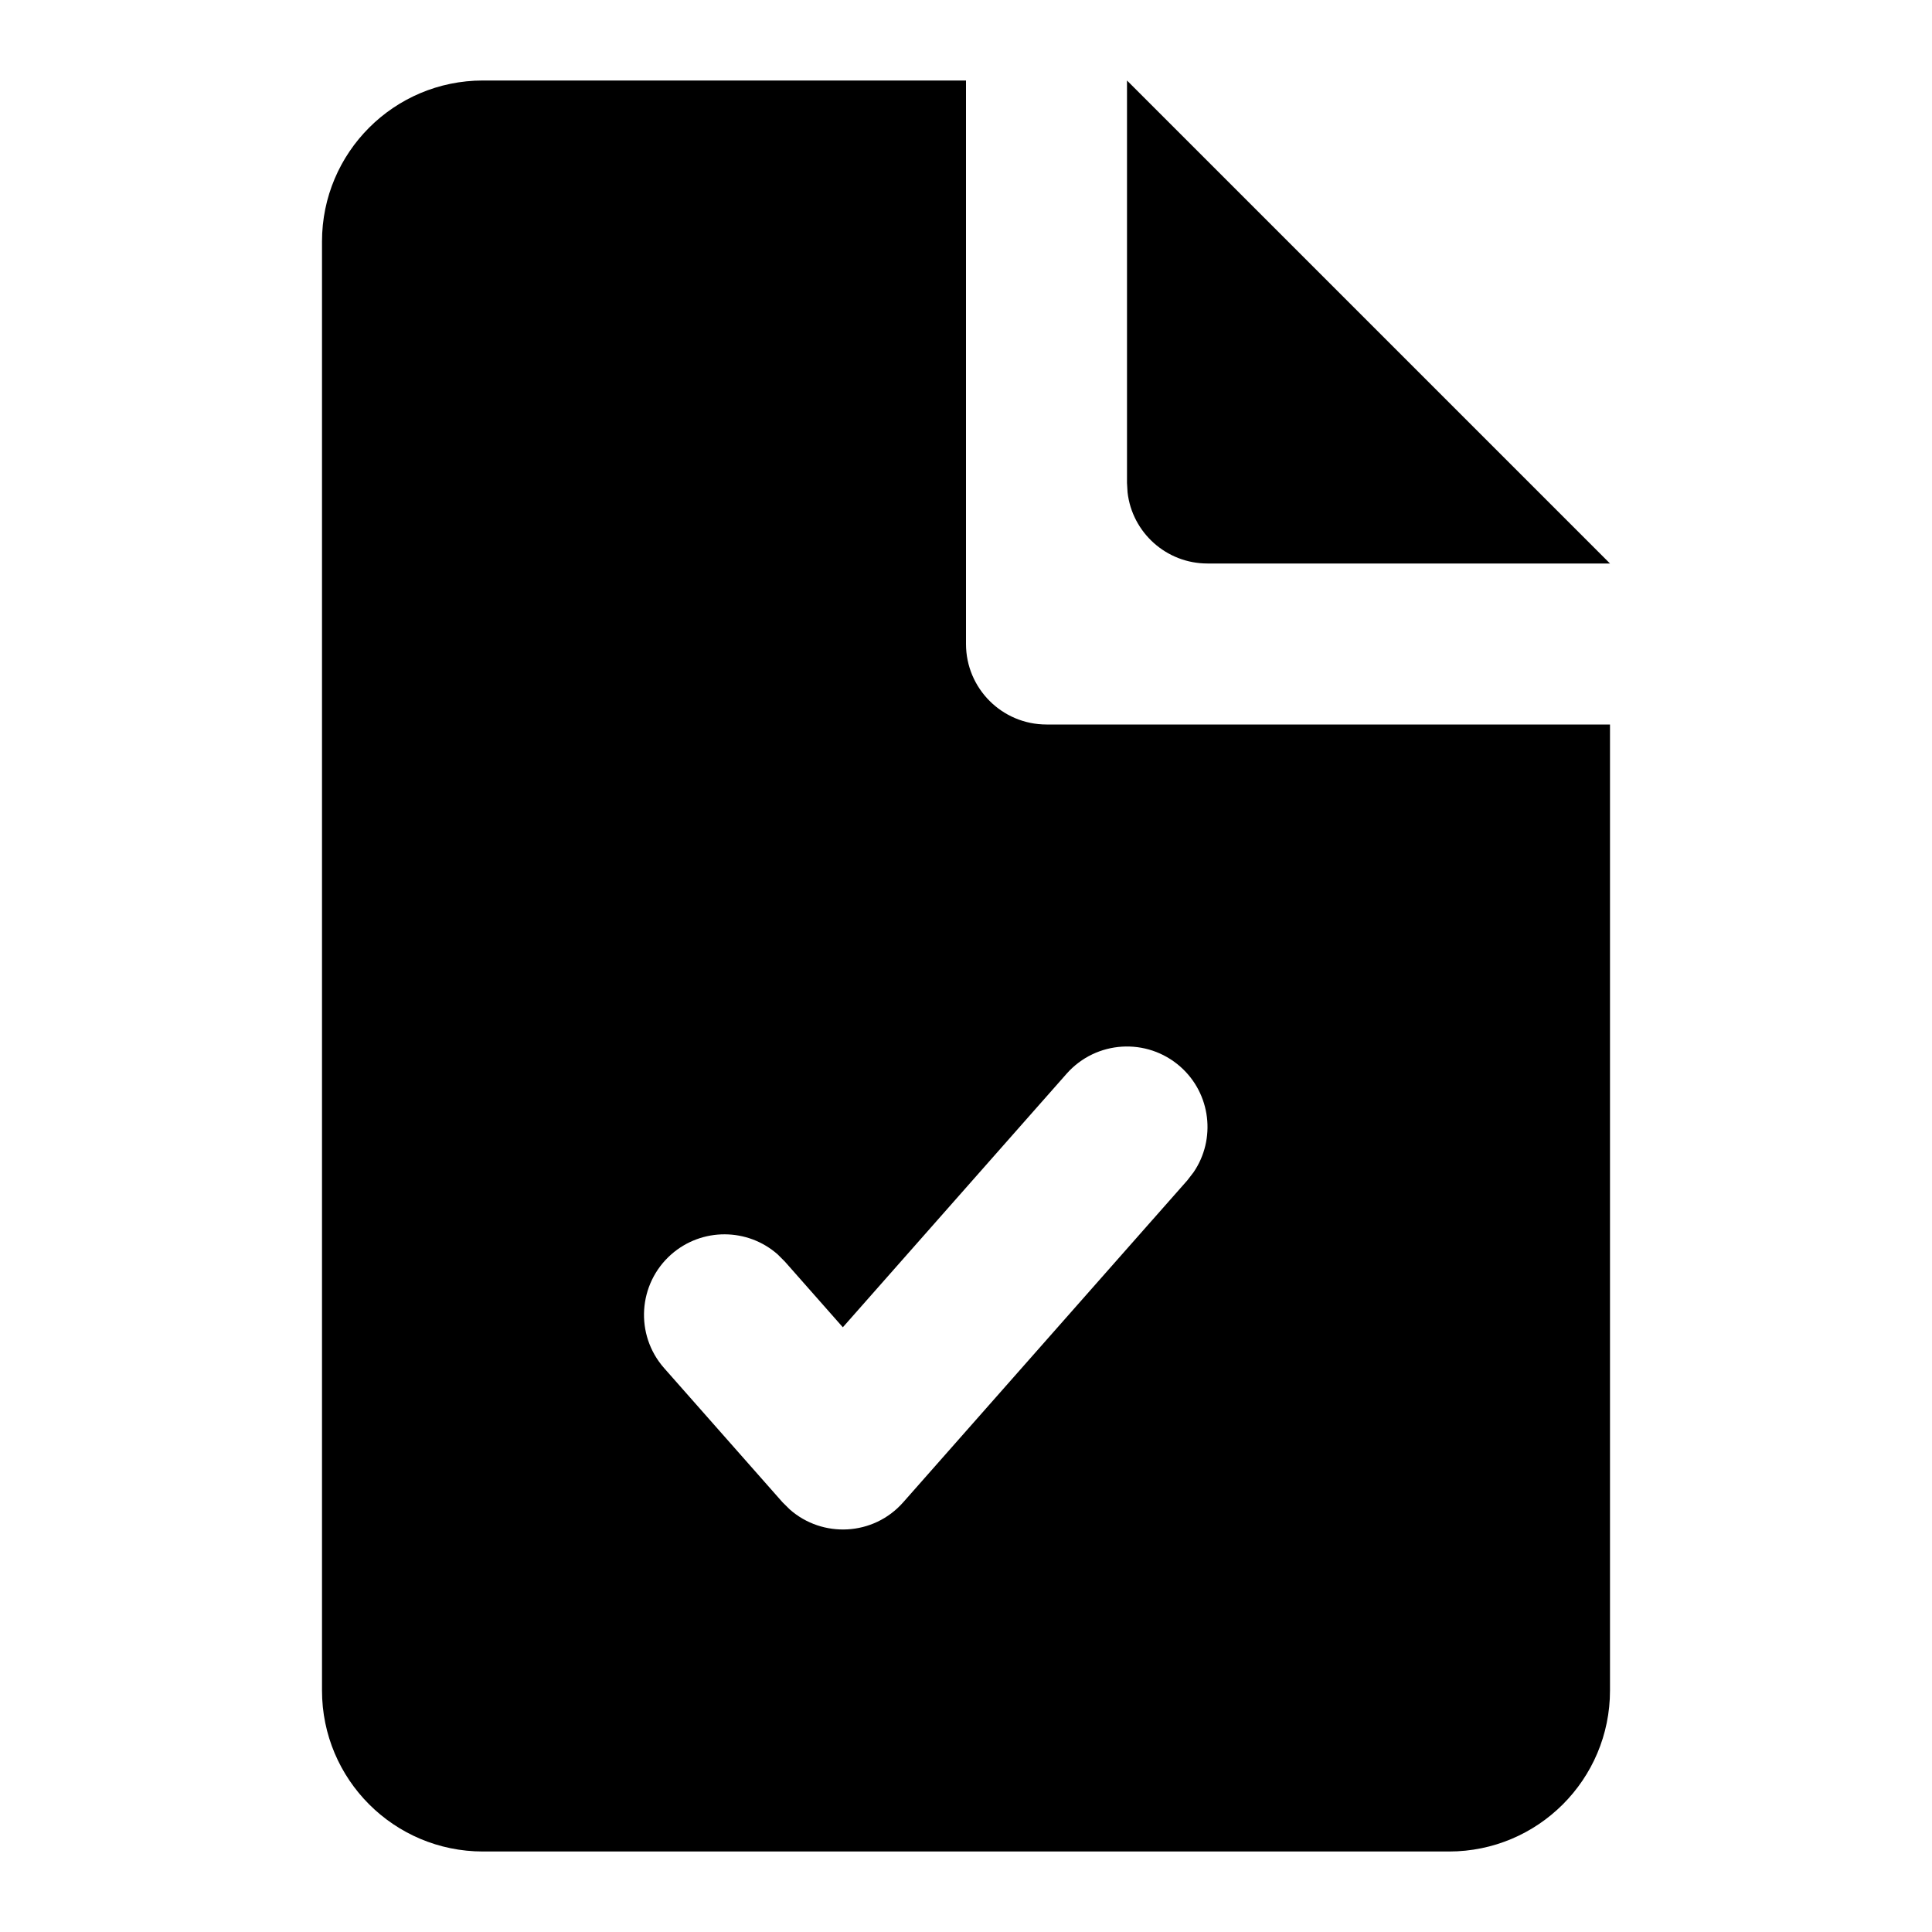
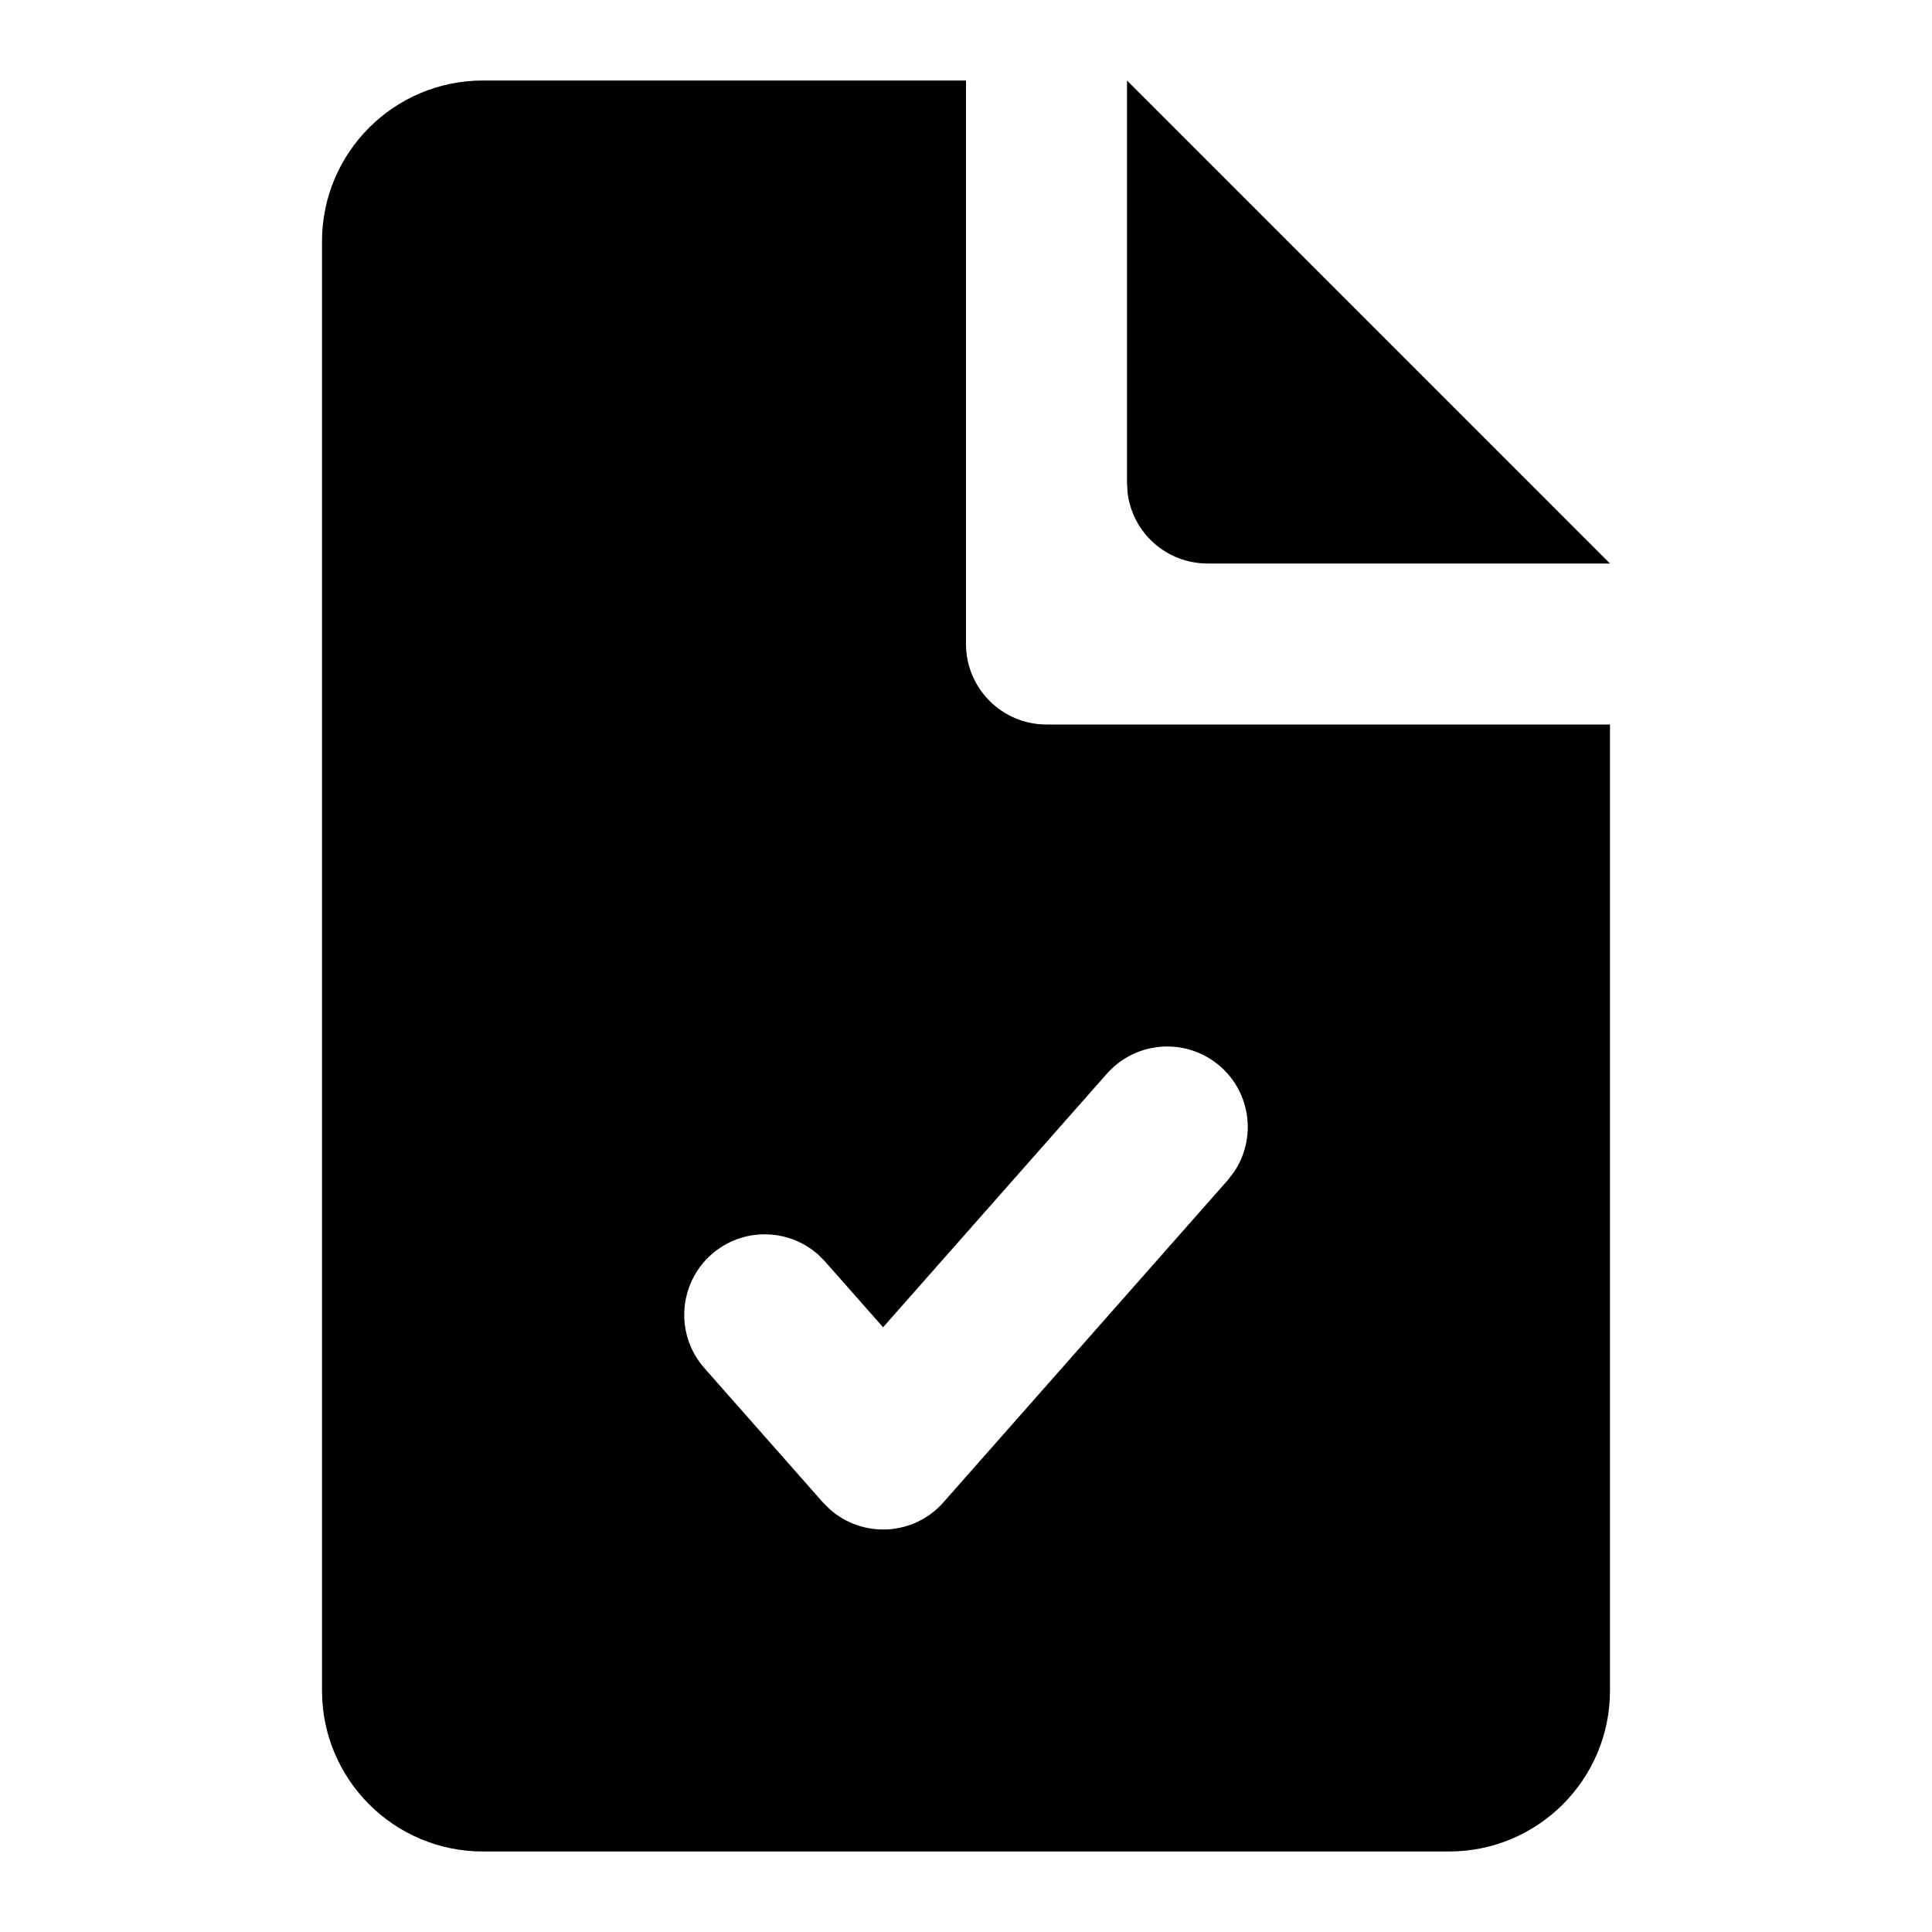
<svg xmlns="http://www.w3.org/2000/svg" width="24" height="24" viewBox="0 0 24 24">
-   <path d="M12,1 L12,8 C12,8.552 12.448,9 13,9 L20,9 L20,21 C20,22.105 19.105,23 18,23 L6,23 C4.895,23 4,22.105 4,21 L4,3 C4,1.895 4.895,1 6,1 L12,1 Z M14.662,13.25 C14.247,12.885 13.616,12.924 13.25,13.338 L13.25,13.338 L10.47,16.488 L9.75,15.672 L9.661,15.583 C9.289,15.254 8.721,15.246 8.338,15.583 C7.924,15.949 7.885,16.581 8.25,16.995 L8.25,16.995 L9.721,18.662 L9.811,18.751 C10.218,19.11 10.851,19.081 11.22,18.662 L11.22,18.662 L14.75,14.662 L14.827,14.562 C15.107,14.152 15.044,13.587 14.662,13.25 Z M14,1 L20,7 L15,7 C14.487,7 14.064,6.614 14.007,6.117 L14,6 L14,1 Z" />
+   <path d="M12,1 L12,8 C12,8.552 12.448,9 13,9 L20,9 L20,21 C20,22.105 19.105,23 18,23 L6,23 C4.895,23 4,22.105 4,21 L4,3 C4,1.895 4.895,1 6,1 L12,1 Z M15.162,13.25 C14.748,12.885 14.116,12.924 13.75,13.338 L13.75,13.338 L10.97,16.488 L10.25,15.672 L10.161,15.583 C9.789,15.254 9.221,15.246 8.838,15.583 C8.424,15.949 8.385,16.581 8.75,16.995 L8.75,16.995 L10.221,18.662 L10.311,18.751 C10.718,19.11 11.351,19.081 11.72,18.662 L11.72,18.662 L15.25,14.662 L15.327,14.562 C15.607,14.152 15.544,13.587 15.162,13.25 Z M14,1 L20,7 L15,7 C14.487,7 14.064,6.614 14.007,6.117 L14,6 L14,1 Z" />
</svg>
